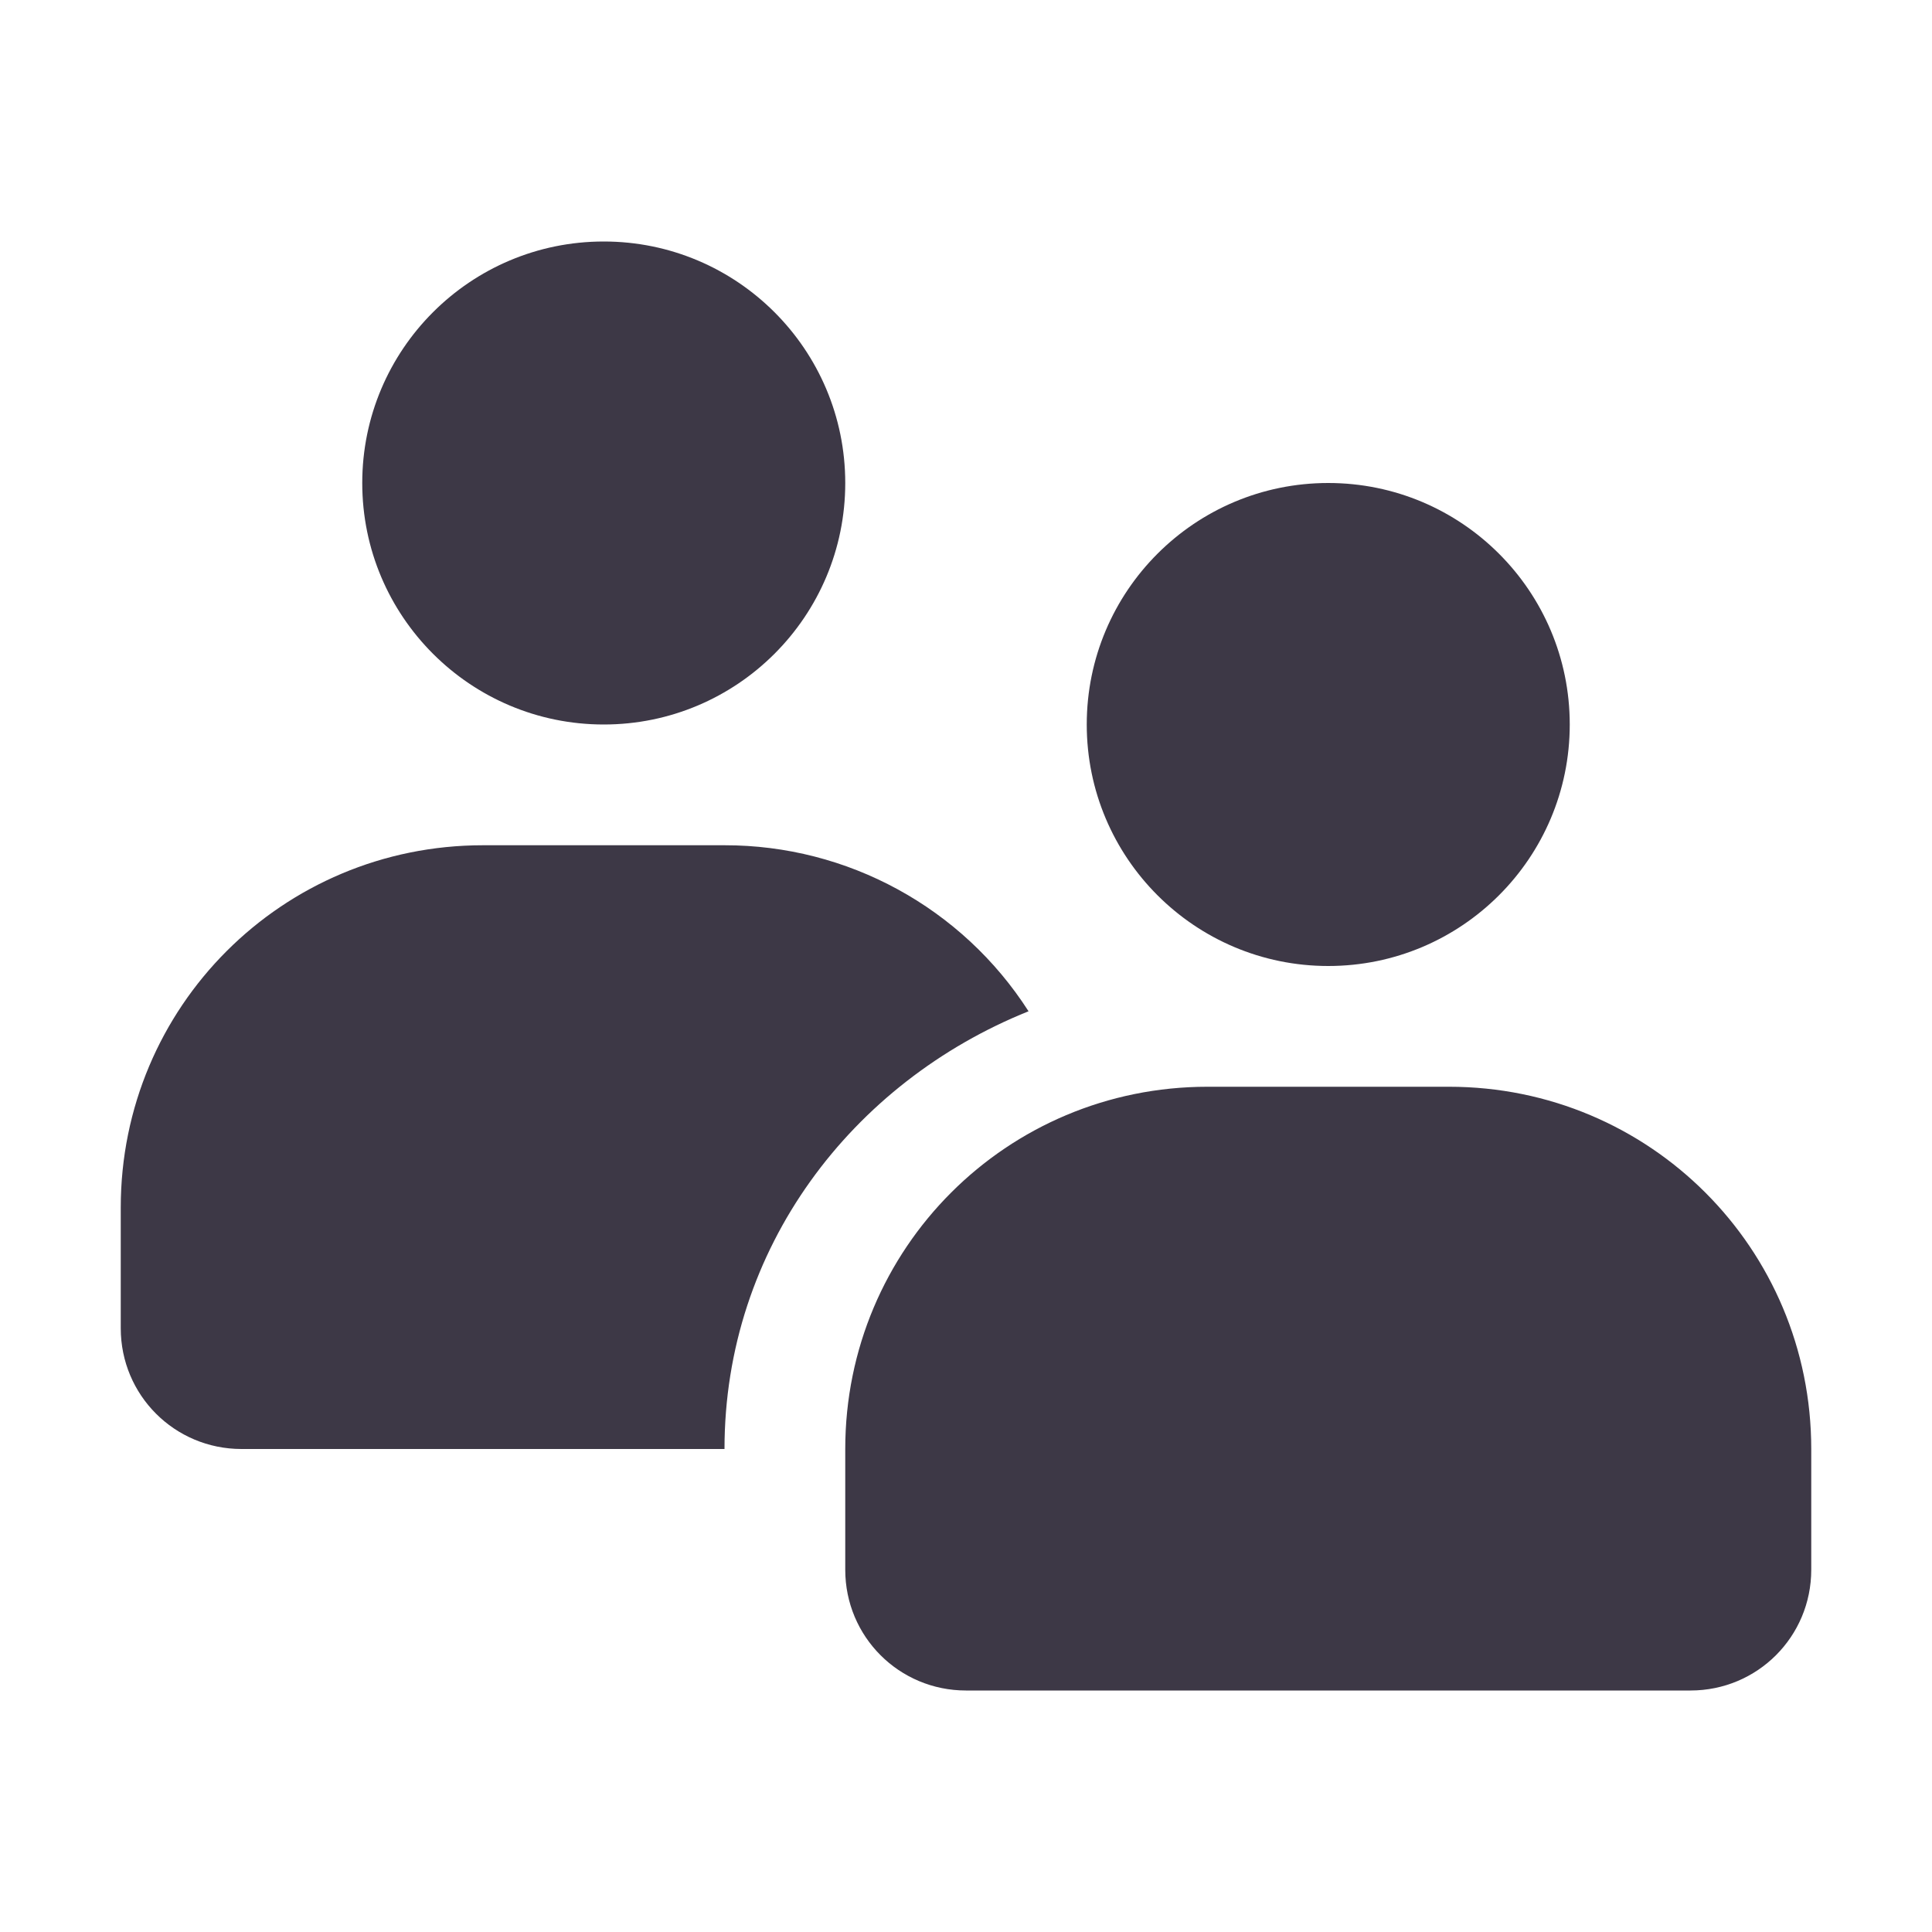
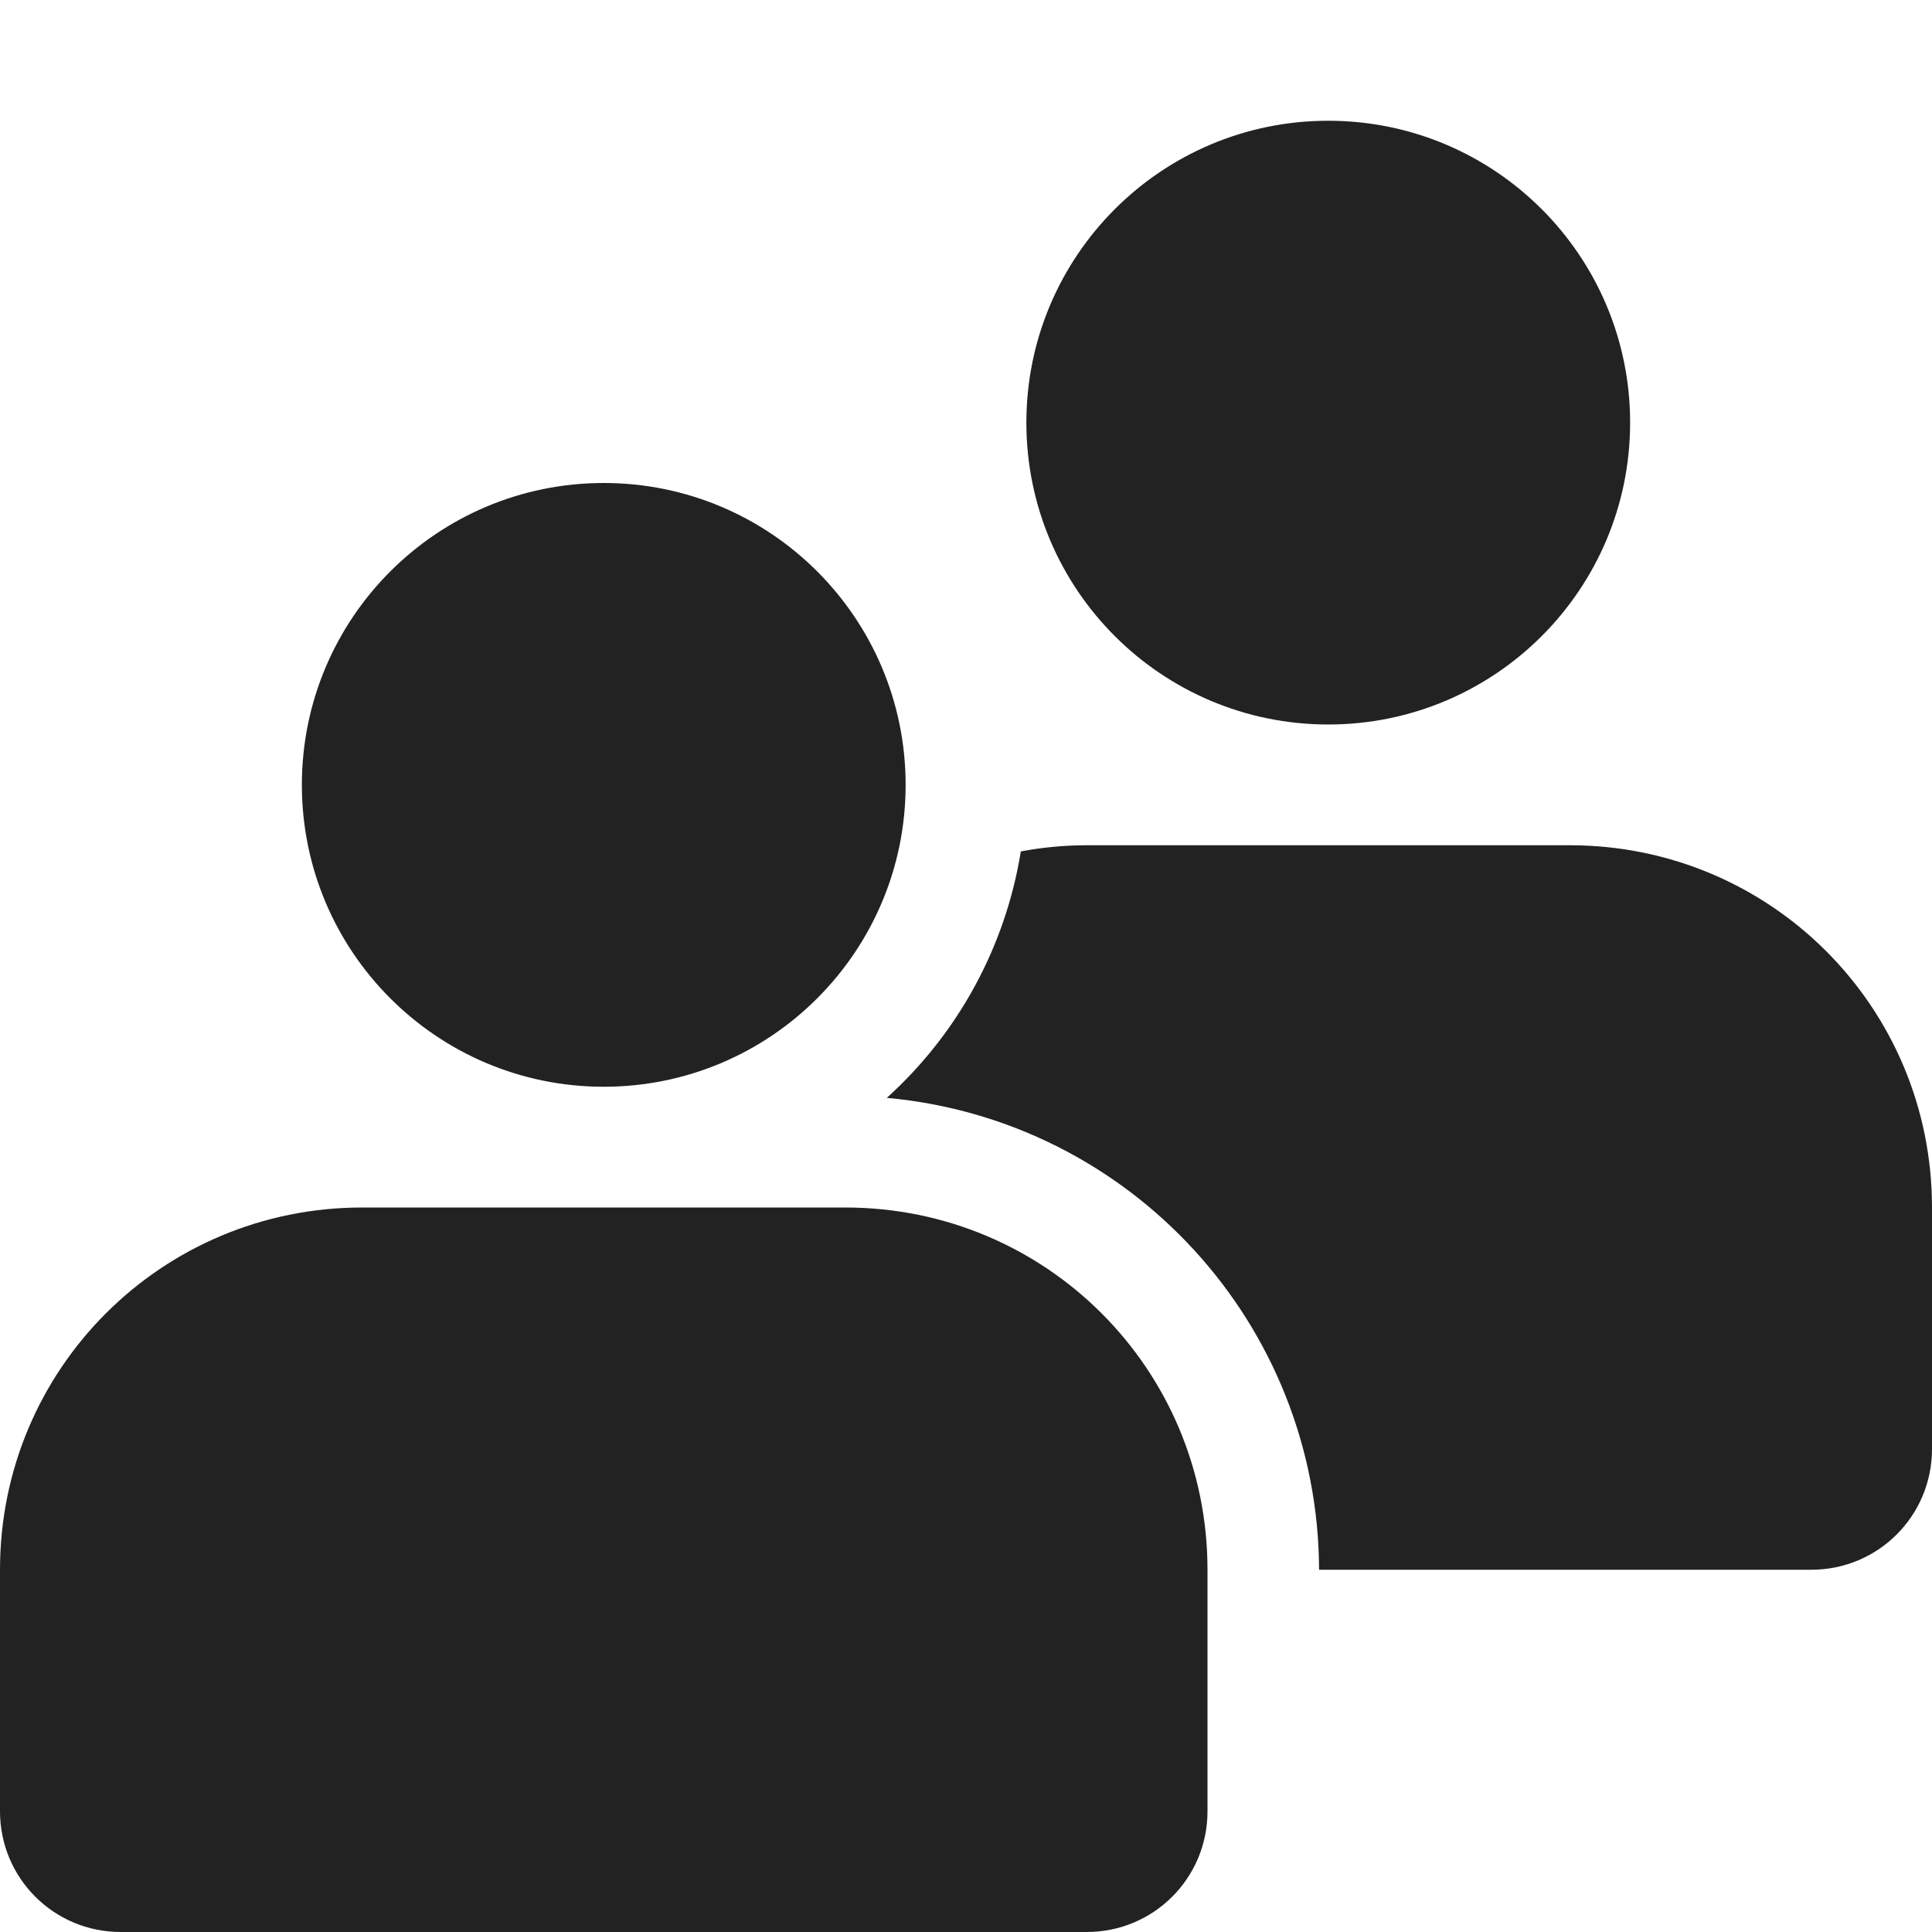
- <svg xmlns="http://www.w3.org/2000/svg" height="16" width="16">
-   <path d="M5 2a2 2 0 0 0-2 2 2 2 0 0 0 2 2 2 2 0 0 0 2-2 2 2 0 0 0-2-2zm6 2a2 2 0 0 0-2 2 2 2 0 0 0 2 2 2 2 0 0 0 2-2 2 2 0 0 0-2-2zM4 7c-1.662 0-3 1.338-3 3v1c0 .554.446 1 1 1h4c0-1.665 1.056-3.038 2.518-3.625A2.986 2.986 0 0 0 6 7H4zm6 2c-1.662 0-3 1.338-3 3v1c0 .554.446 1 1 1h6c.554 0 1-.446 1-1v-1c0-1.662-1.338-3-3-3h-2z" style="fill:#3d3846" />
+ <svg xmlns="http://www.w3.org/2000/svg" width="16" height="16">
+   <path fill="#222" d="M11 1a2.5 2.5 0 0 1 2.5 2.5A2.5 2.5 0 0 1 11 6a2.5 2.5 0 0 1-2.5-2.5A2.5 2.5 0 0 1 11 1M5 4a2.5 2.5 0 0 1 2.5 2.5A2.5 2.5 0 0 1 5 9a2.5 2.5 0 0 1-2.5-2.5A2.5 2.5 0 0 1 5 4m8 3c1.662 0 3 1.338 3 3v2c0 .554-.446 1-1 1h-4.076a3.937 3.937 0 0 0-3.58-3.908 3.5 3.5 0 0 0 1.11-2.041C8.63 7.018 8.813 7 9 7zm-6 3c1.662 0 3 1.338 3 3v2c0 .554-.446 1-1 1H1c-.554 0-1-.446-1-1v-2c0-1.662 1.338-3 3-3z" />
</svg>
